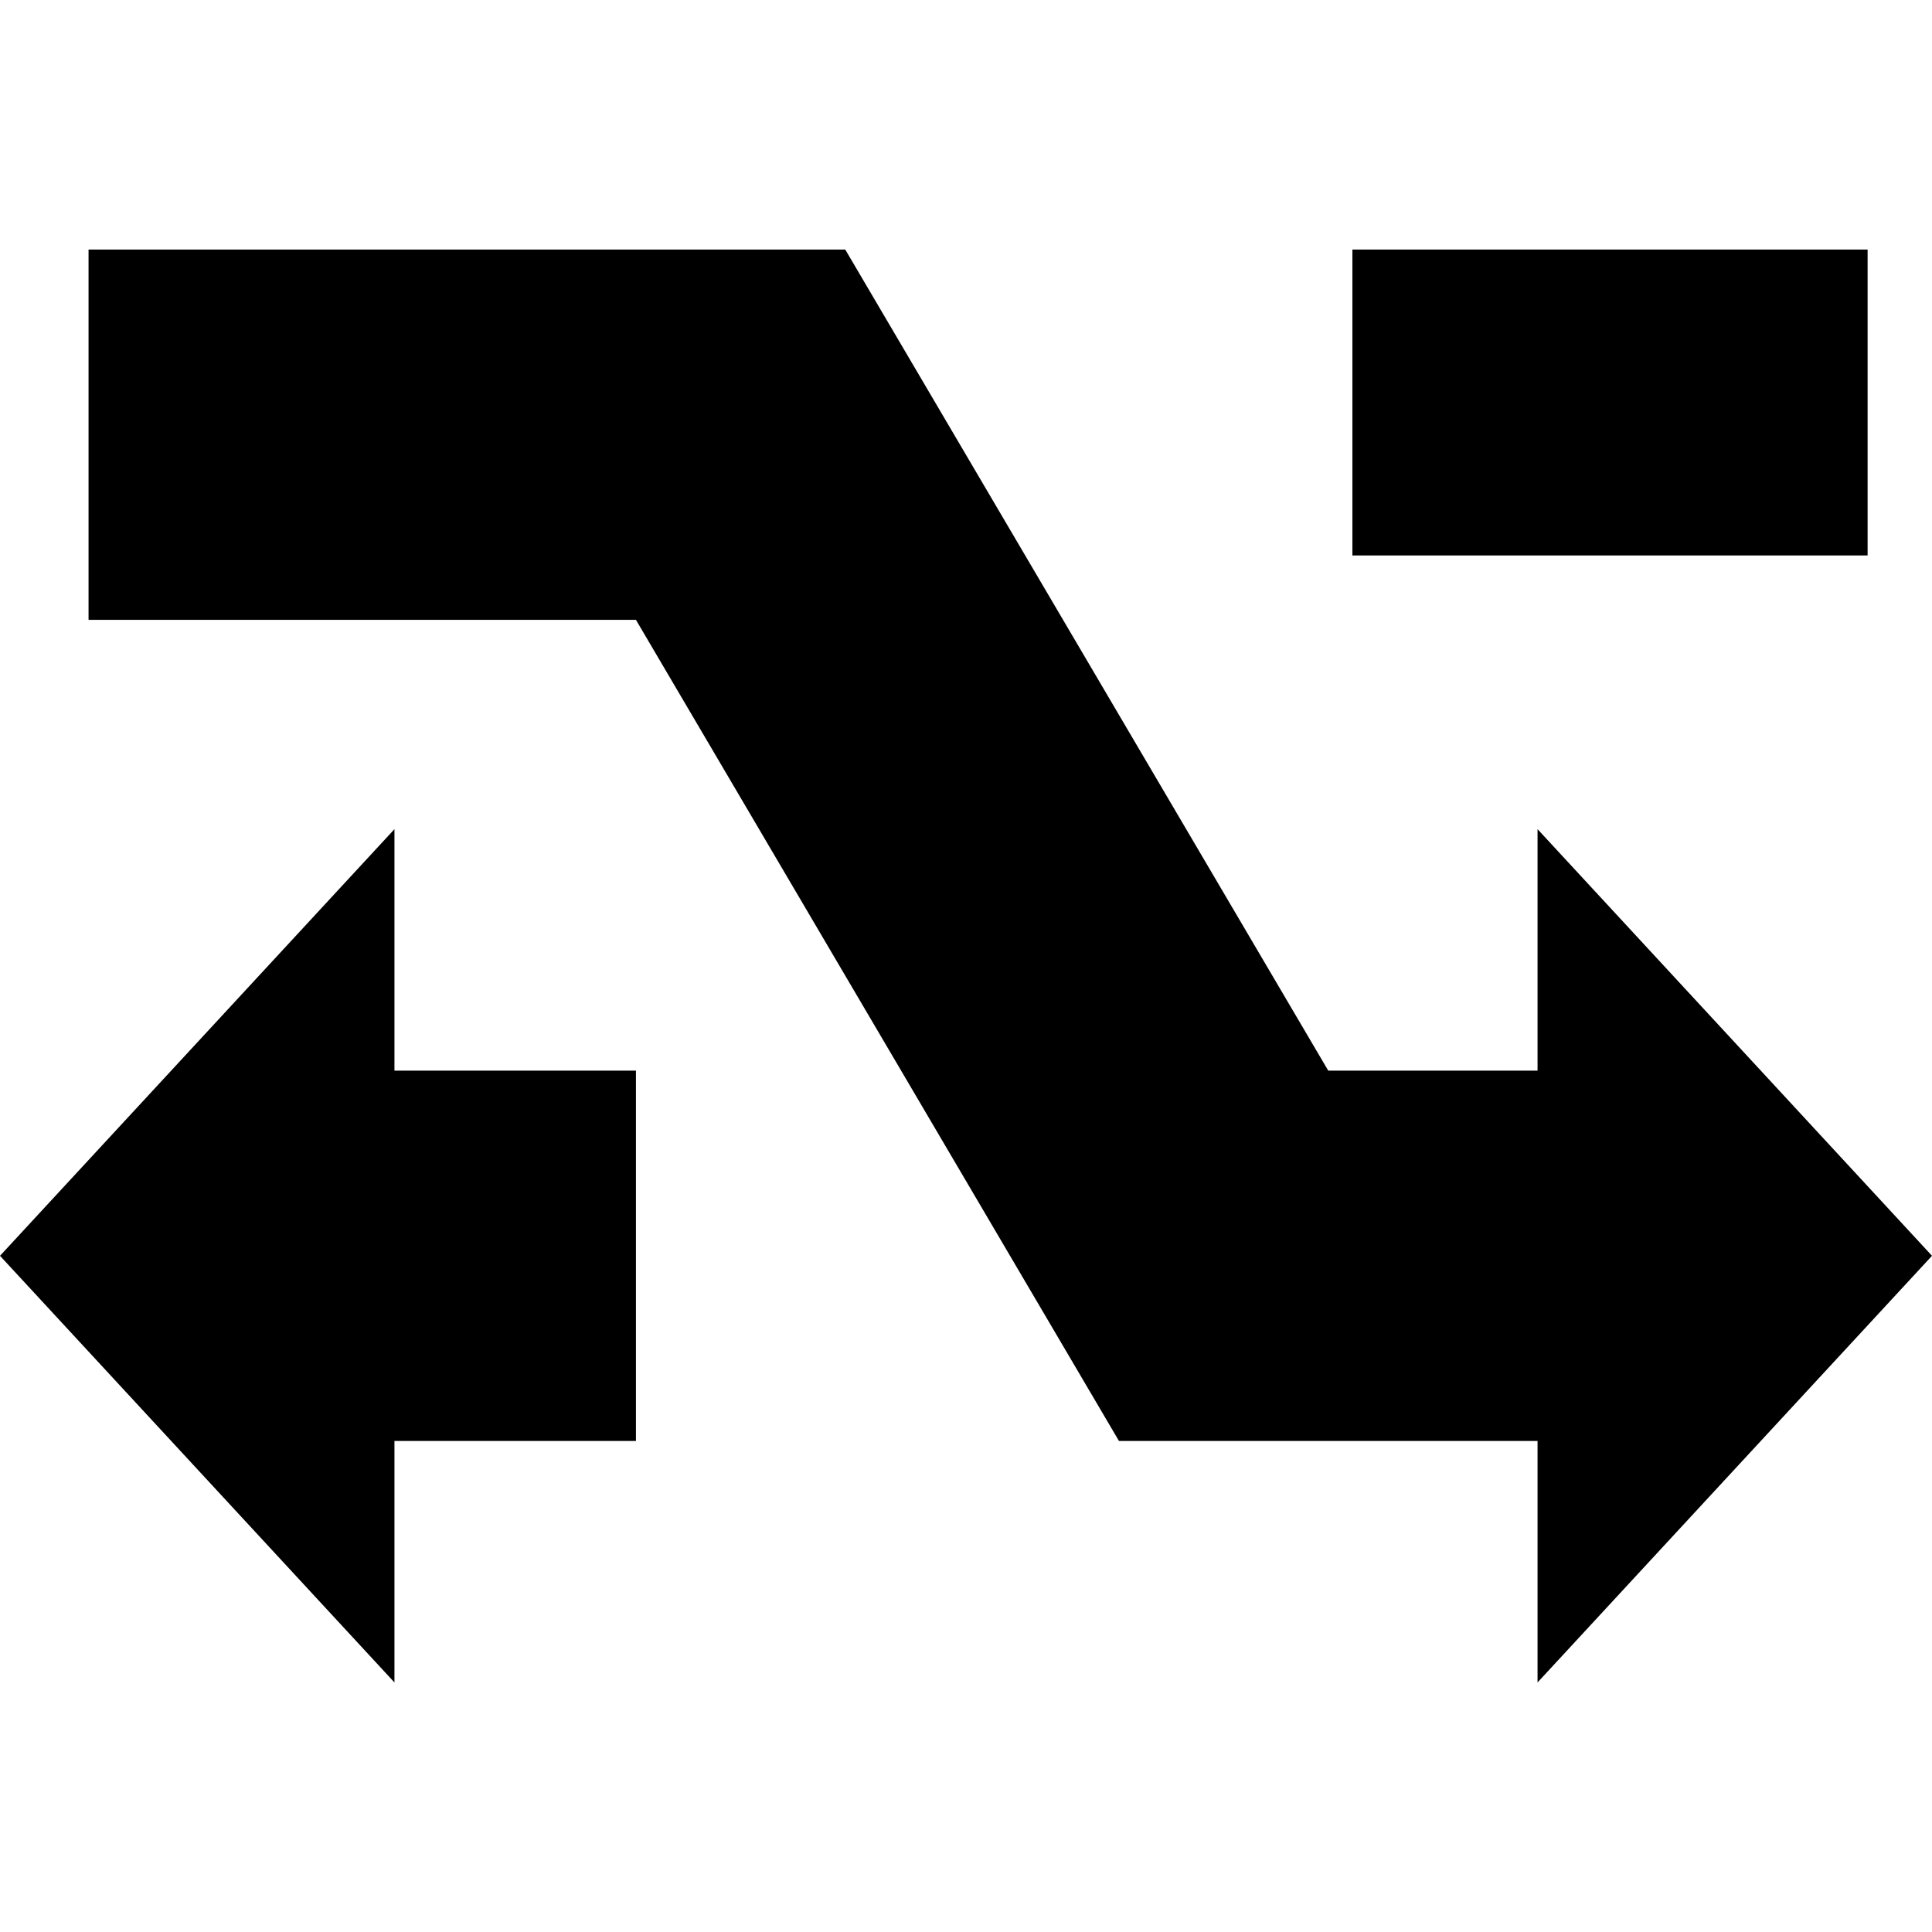
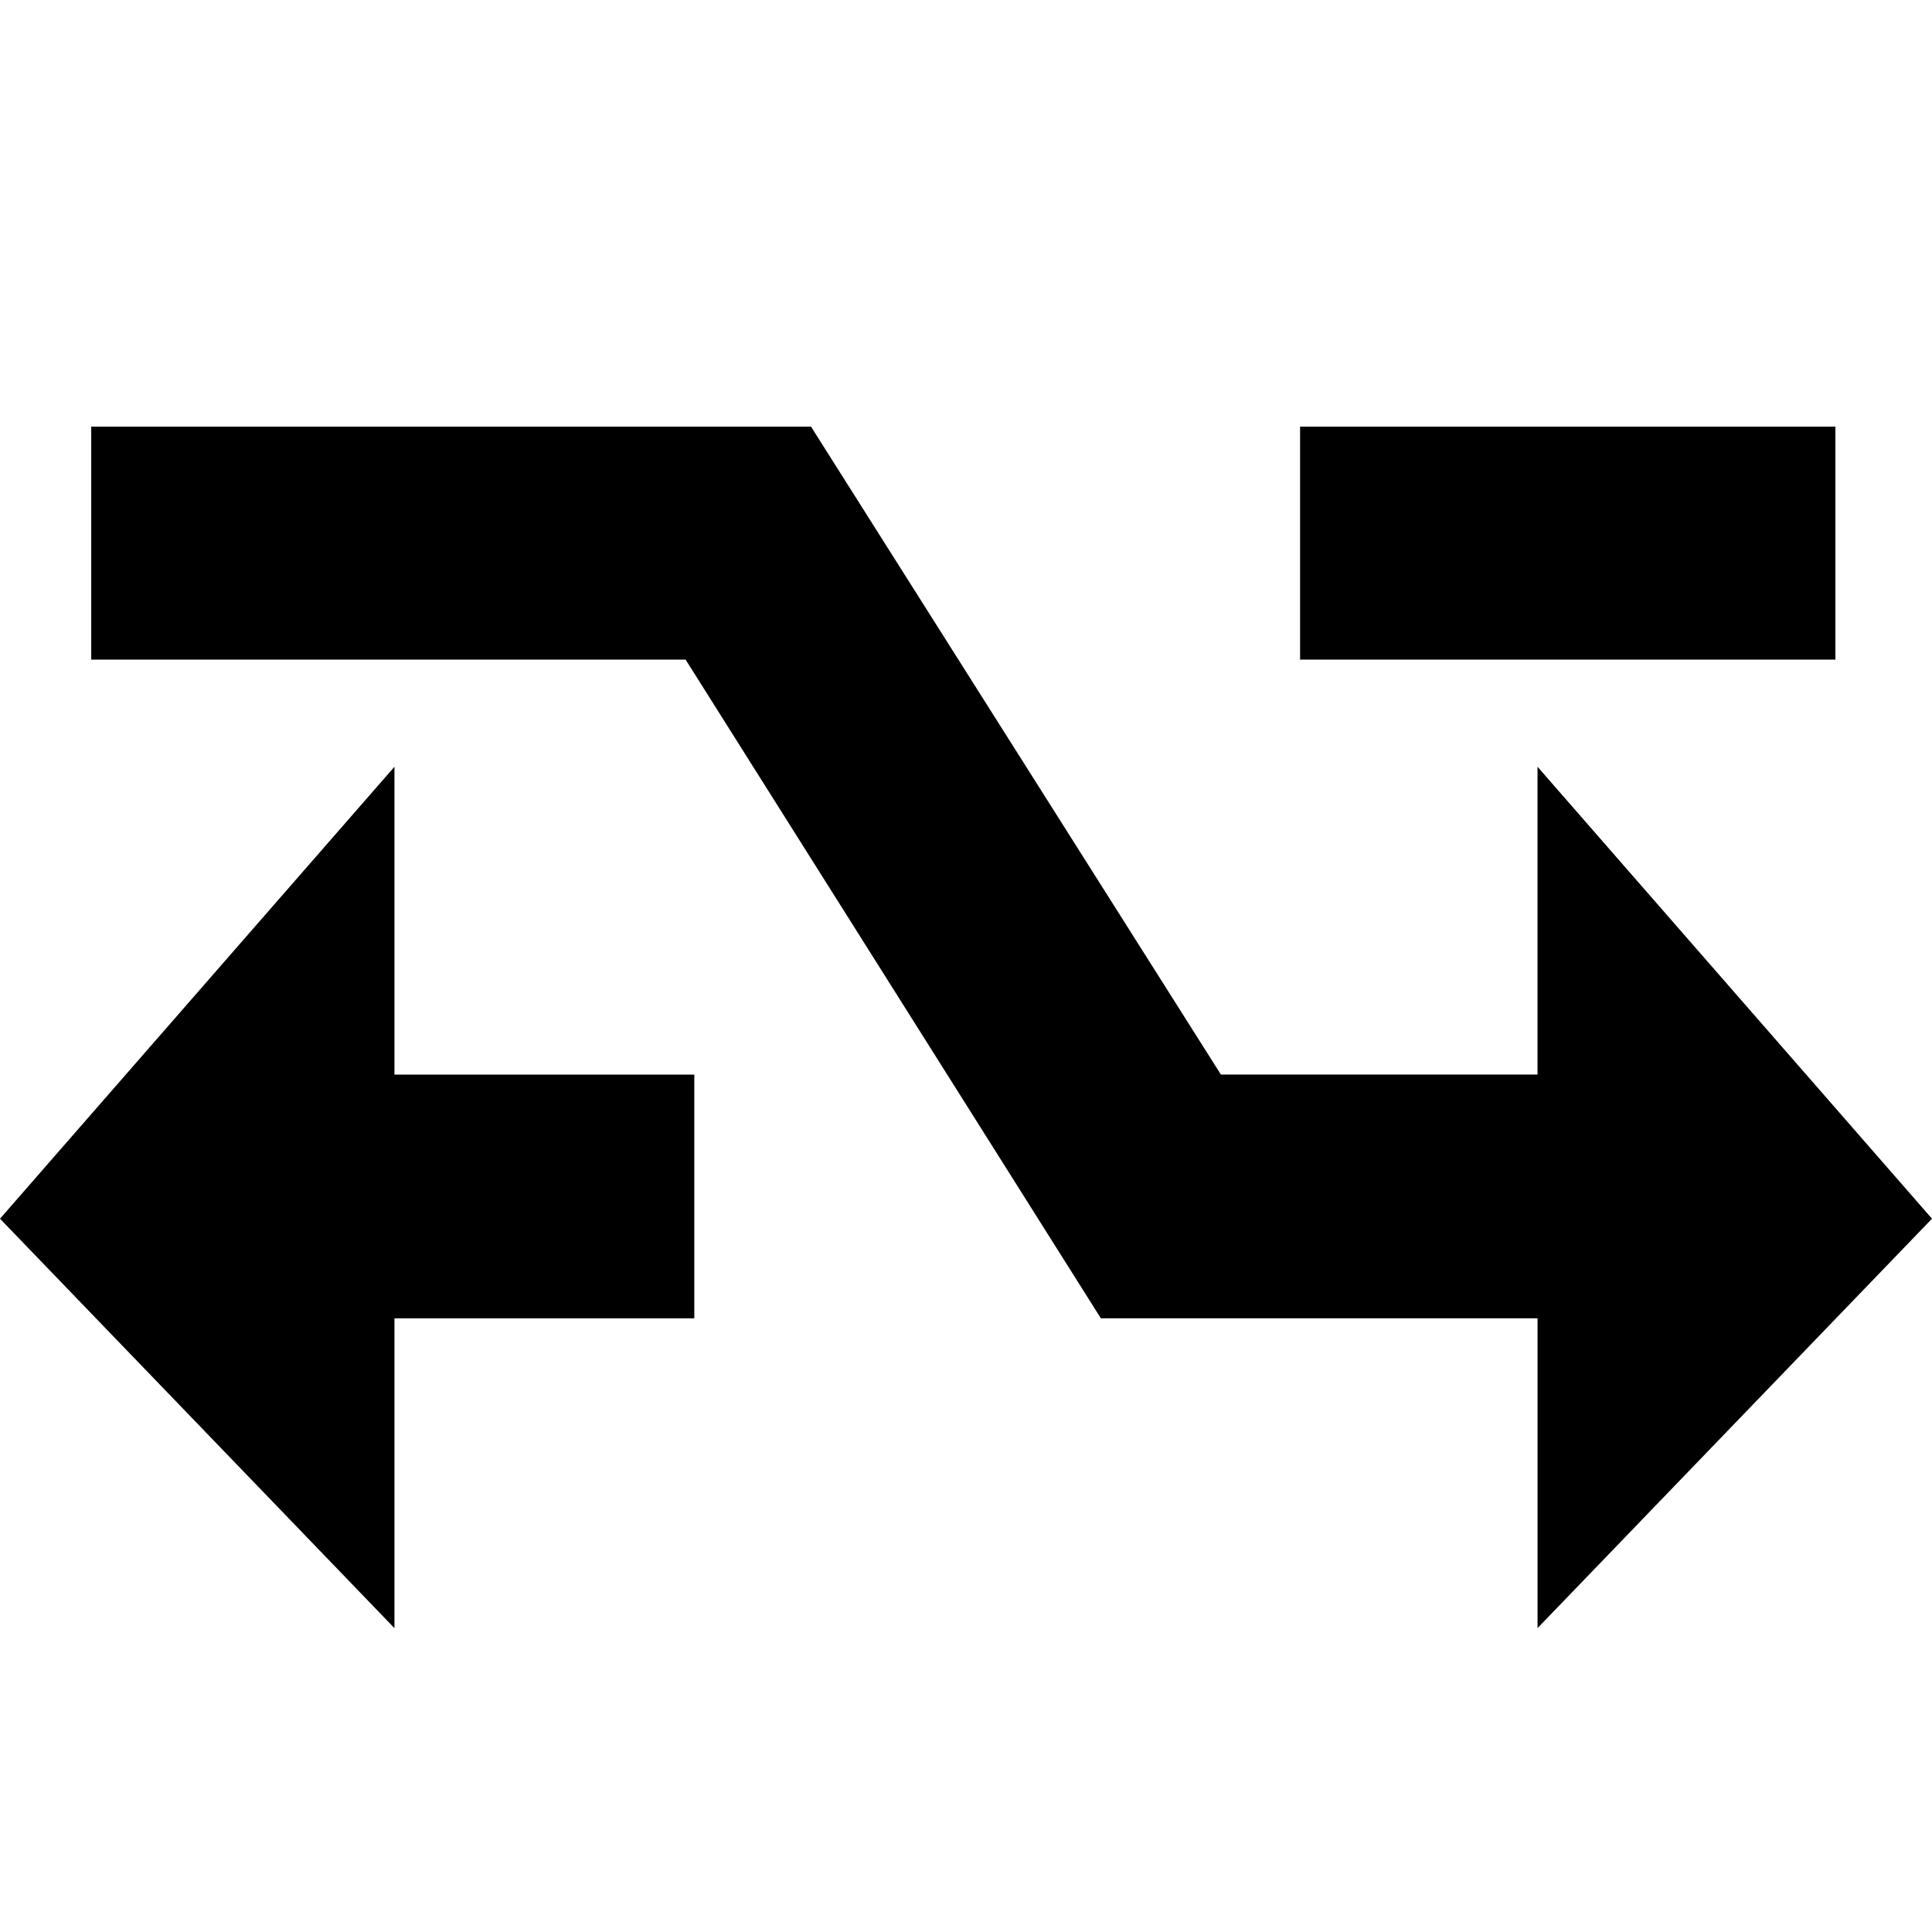
<svg xmlns="http://www.w3.org/2000/svg" version="1.1" id="Layer_1" x="0px" y="0px" width="60px" height="60px" viewBox="0 0 60 60" enable-background="new 0 0 60 60" xml:space="preserve">
-   <g>
-     <rect x="42" y="7.75" width="16" height="9.5" />
-     <polygon points="12.25,25.75 0,39 12.25,52.25 12.25,44.75 19.75,44.75 19.75,33.25 12.25,33.25  " />
-     <polygon points="60,39 47.75,25.75 47.75,33.25 41.25,33.25 26.25,7.75 2.75,7.75 2.75,19.25 19.75,19.25 34.75,44.75 47.75,44.75    47.75,52.25  " />
-   </g>
+   <path d="M47.75,50.562v-9.621H34.188L21.292,20.485H2.833V13.25h22.354l12.729,20.121h9.833v-9.559L60,37.848L47.75,50.562z   M57,13.25H40.375v7.235H57V13.25z M12.25,23.812L0,37.848l12.25,12.715v-9.621h9.312v-7.57H12.25V23.812z" />
</svg>
